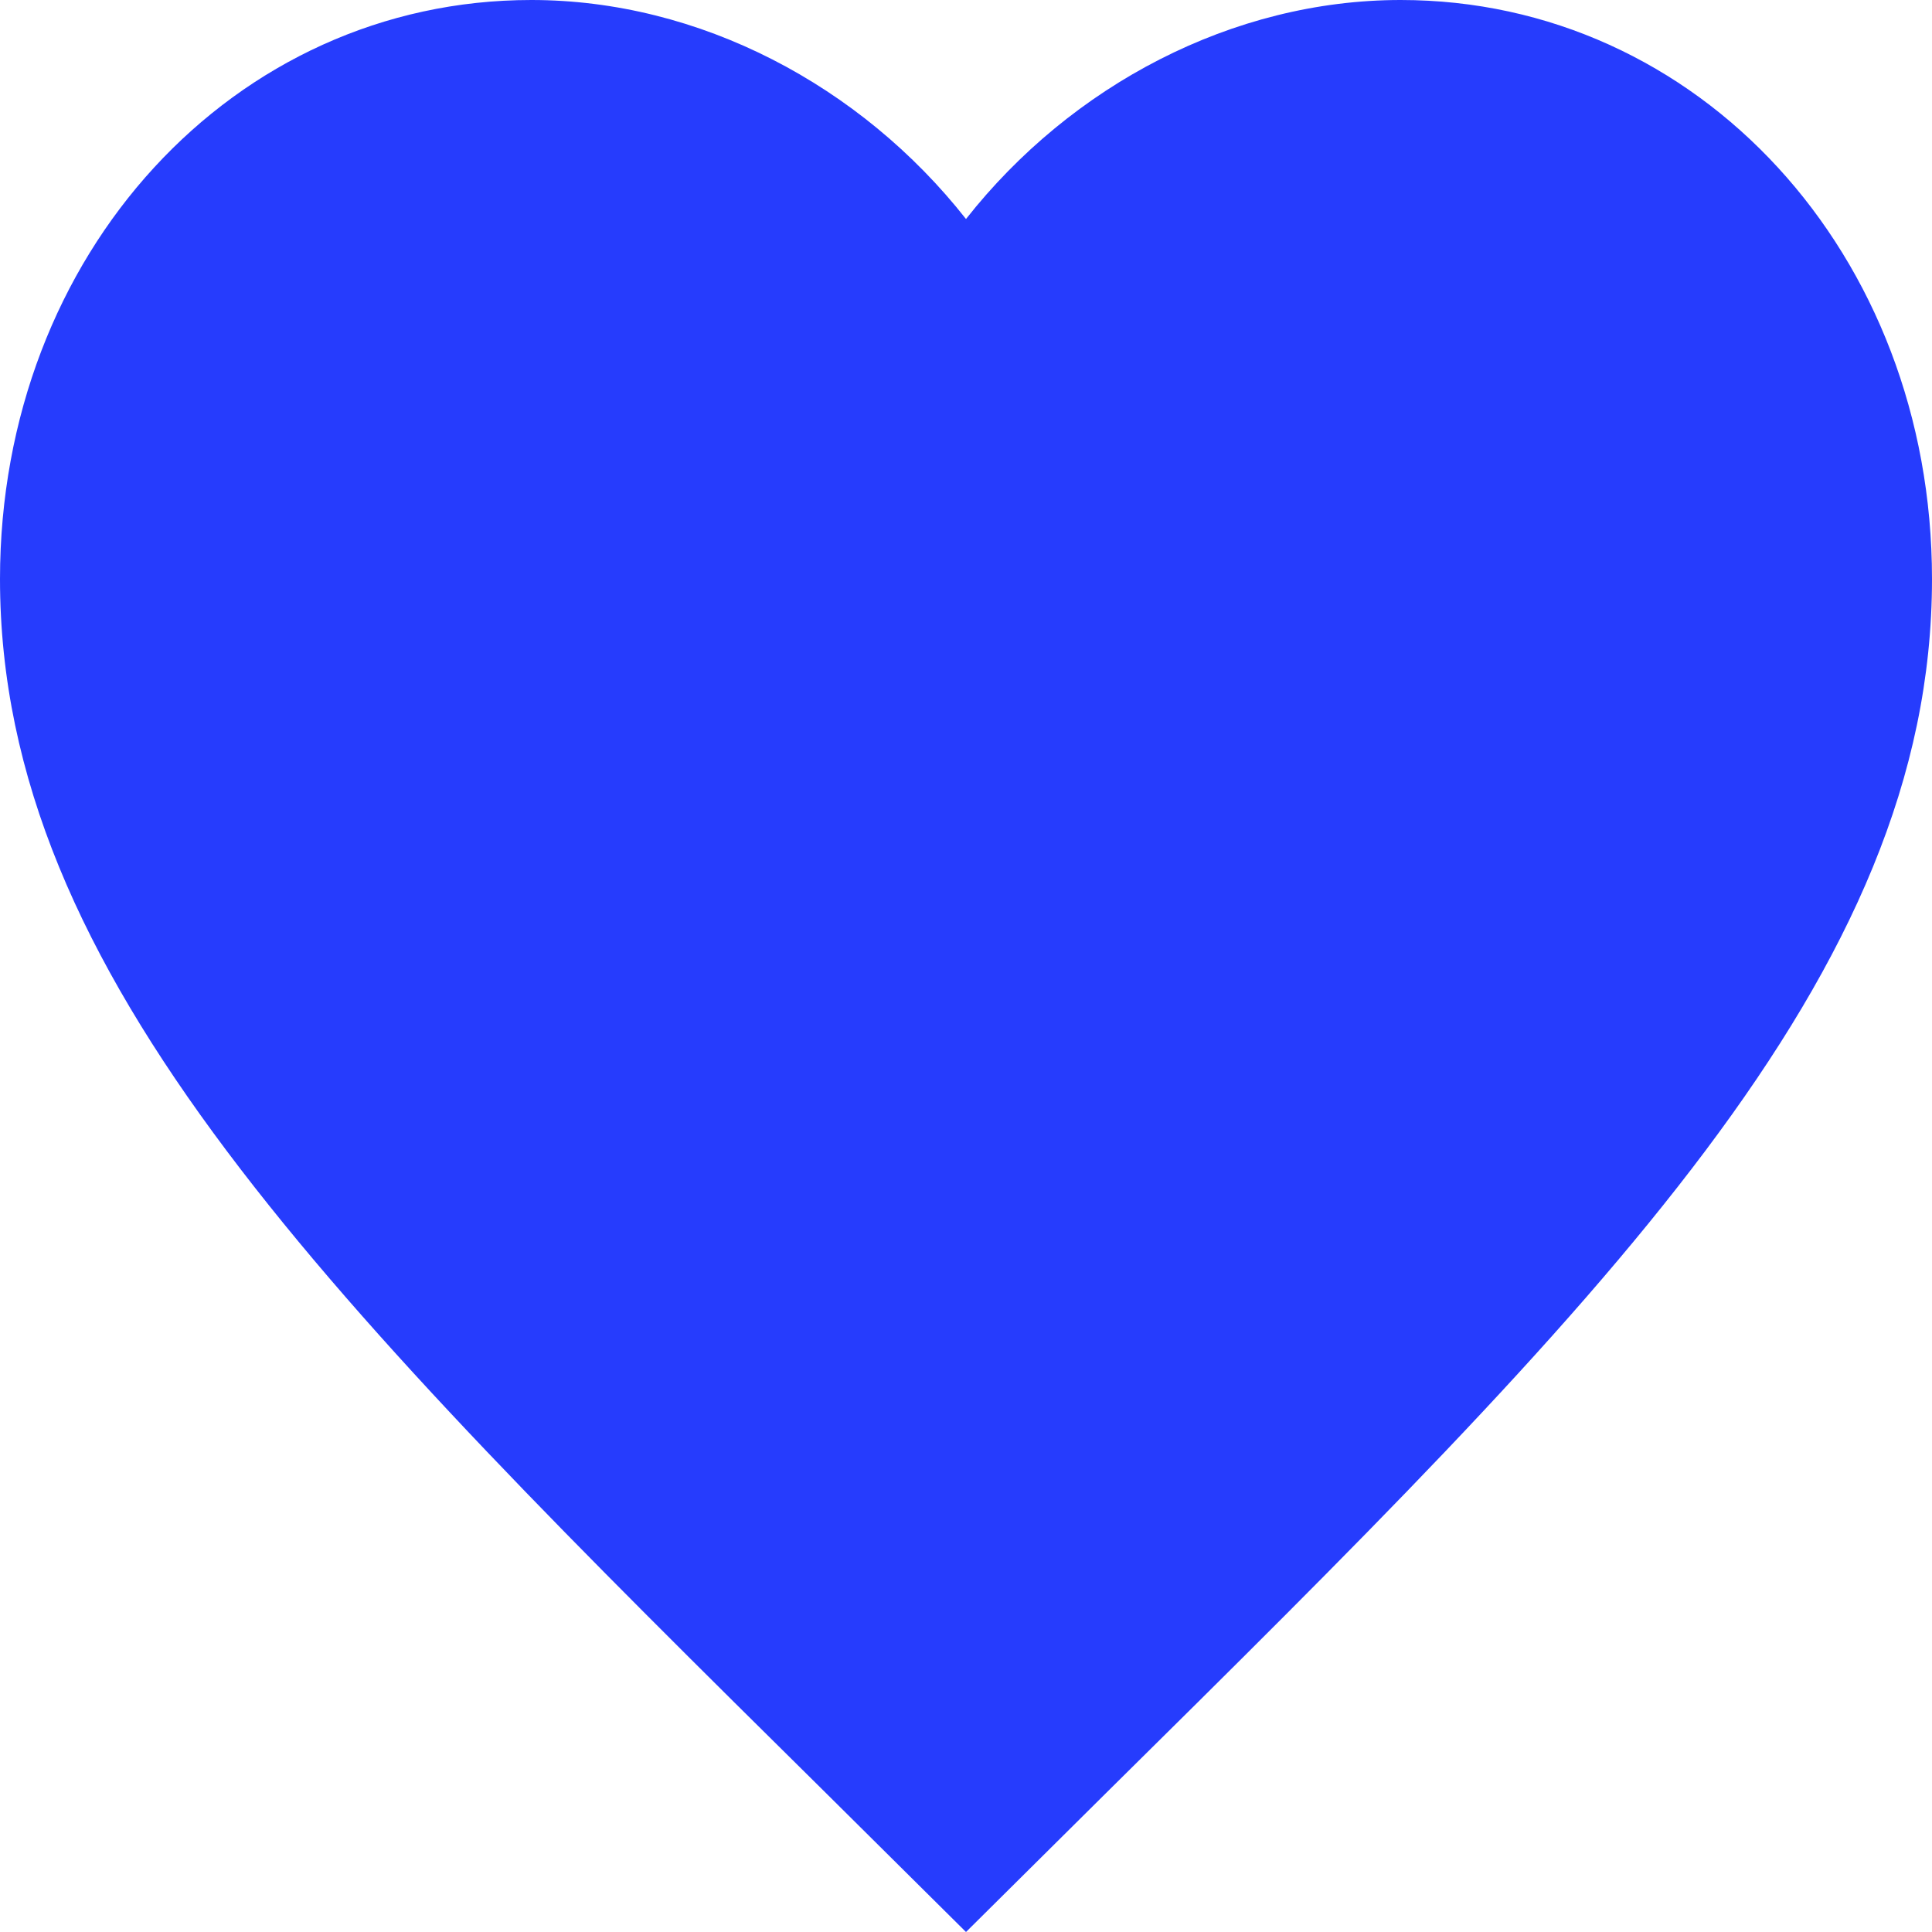
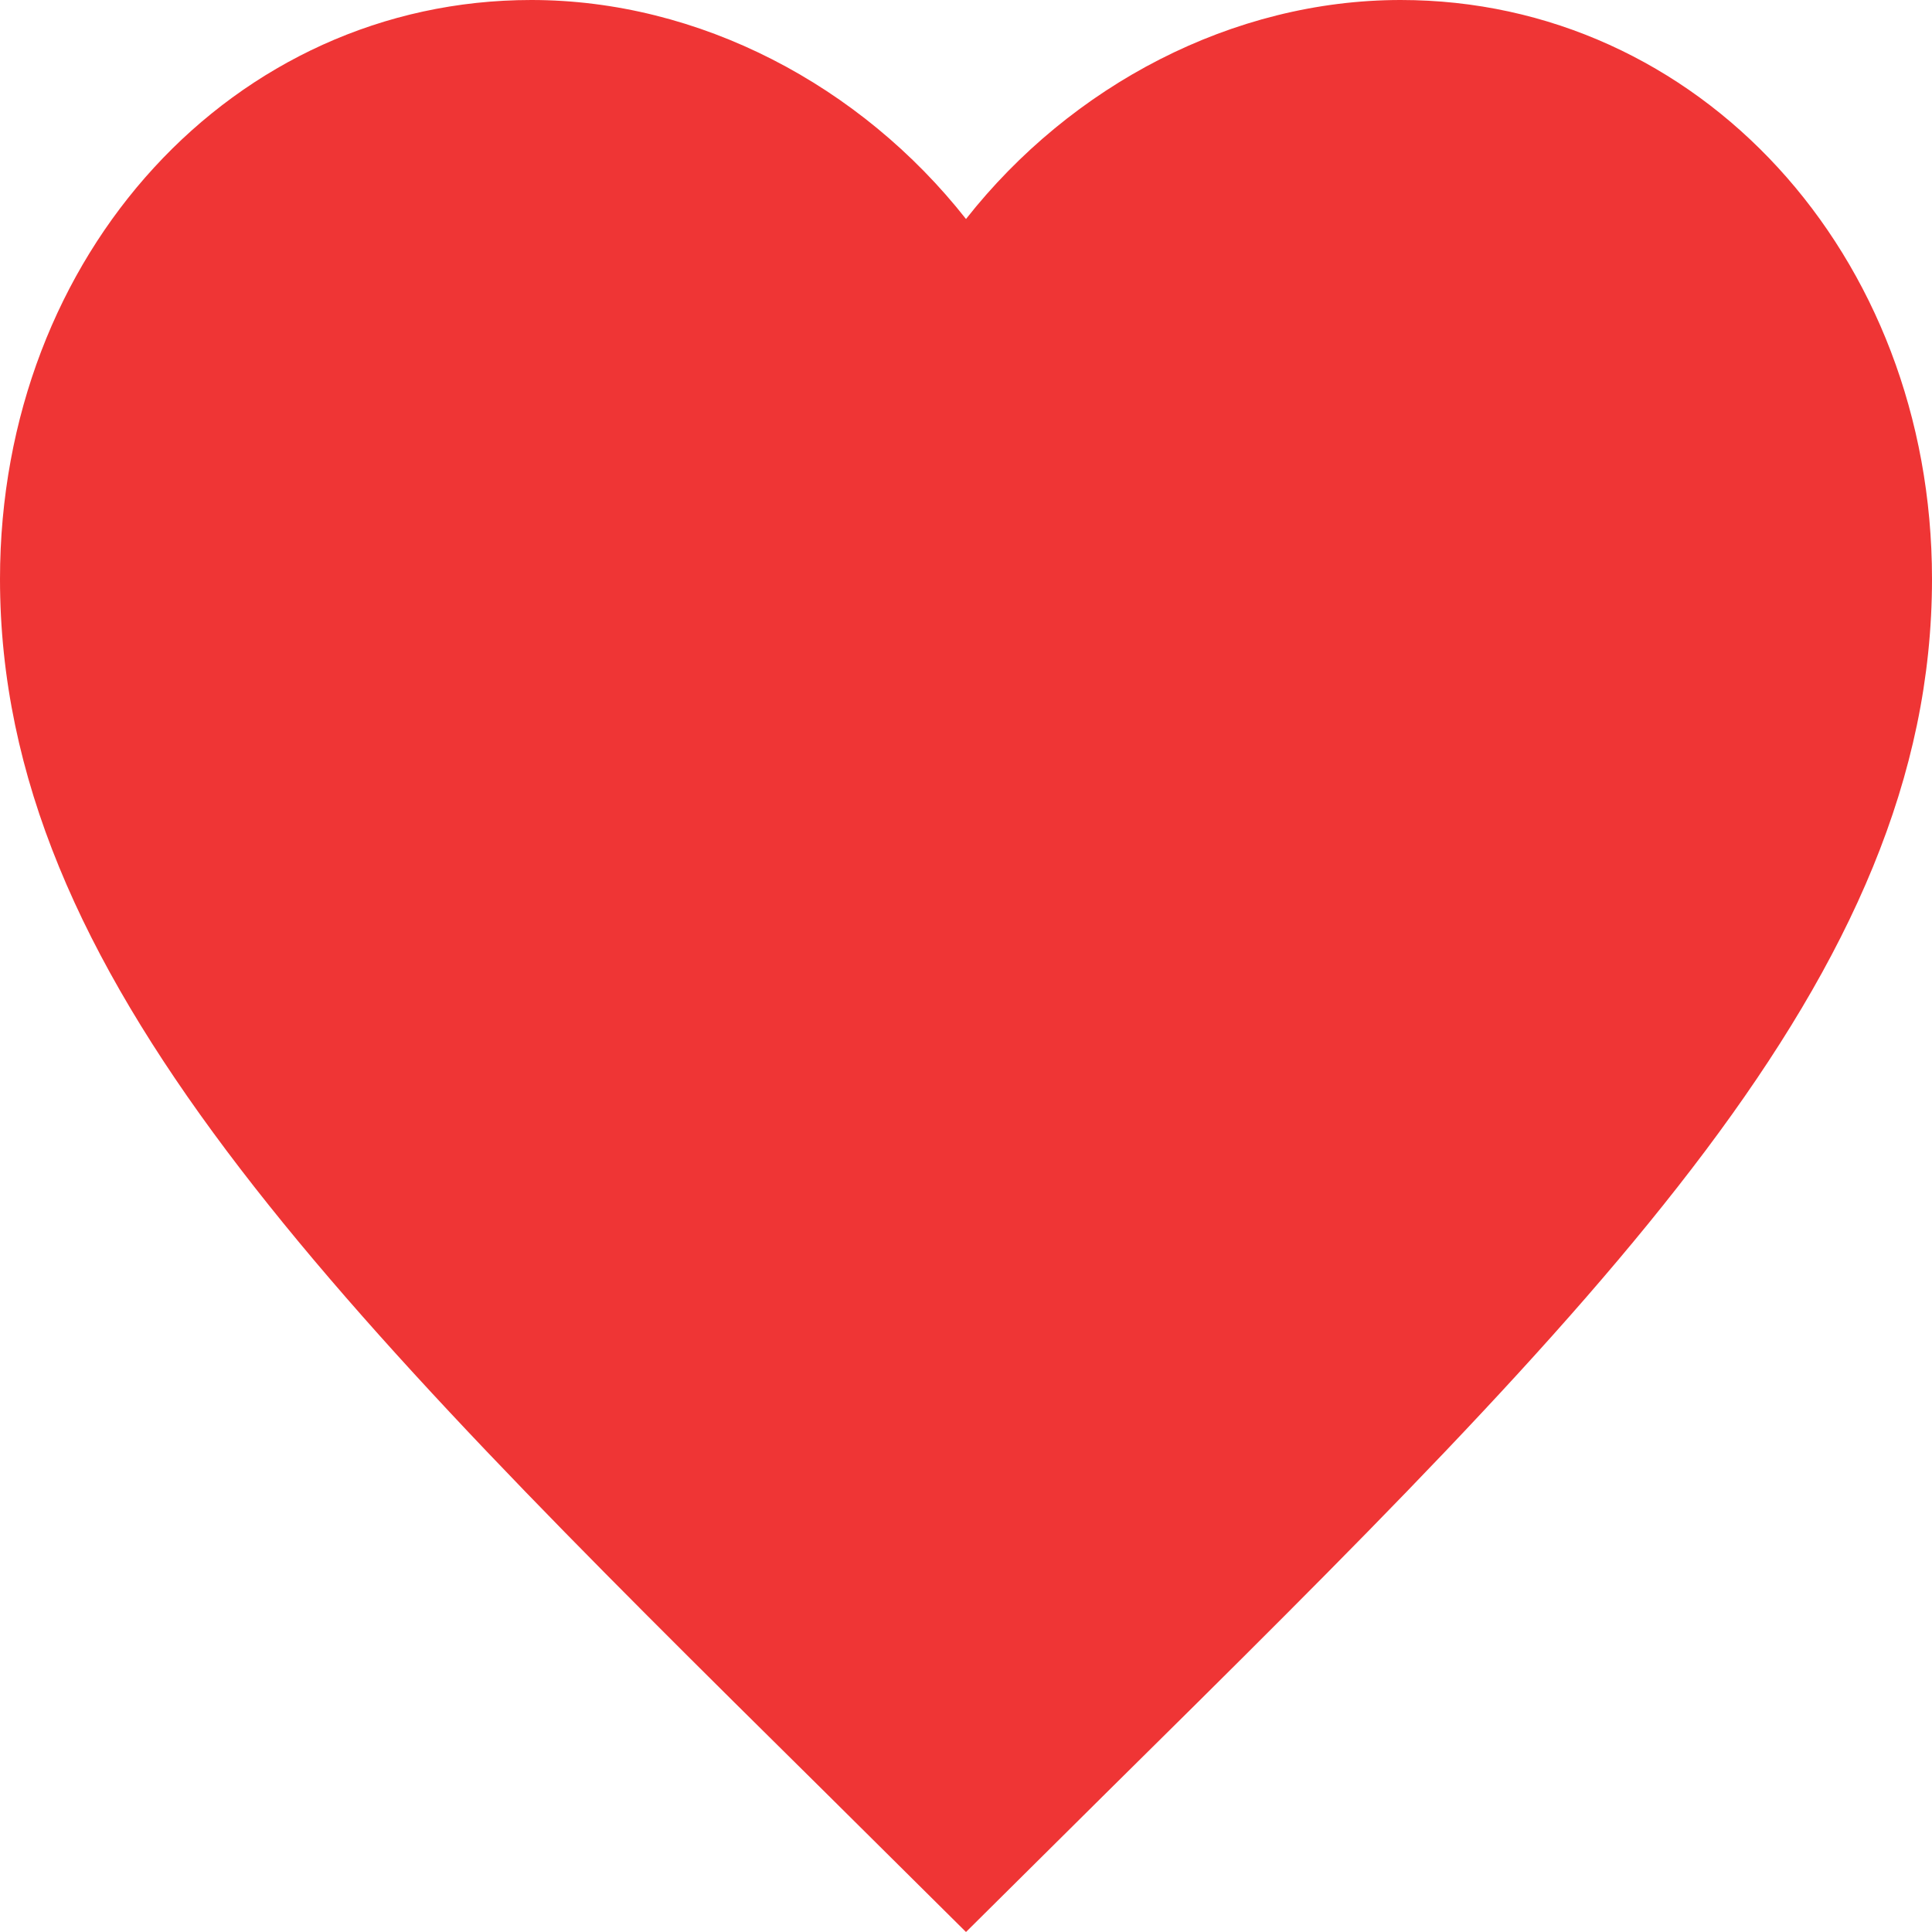
<svg xmlns="http://www.w3.org/2000/svg" width="14" height="14" viewBox="0 0 14 14" fill="none">
-   <path d="M7 14L5.985 12.993C2.38 9.43 0 7.072 0 4.196C0 1.839 1.694 0 3.85 0C5.068 0 6.237 0.618 7 1.587C7.763 0.618 8.932 0 10.15 0C12.306 0 14 1.839 14 4.196C14 7.072 11.62 9.43 8.015 12.993L7 14Z" fill="#263CFD" />
+   <path d="M7 14L5.985 12.993C2.38 9.43 0 7.072 0 4.196C0 1.839 1.694 0 3.85 0C5.068 0 6.237 0.618 7 1.587C7.763 0.618 8.932 0 10.15 0C12.306 0 14 1.839 14 4.196C14 7.072 11.62 9.43 8.015 12.993L7 14Z" fill="#EF3535" />
</svg>
